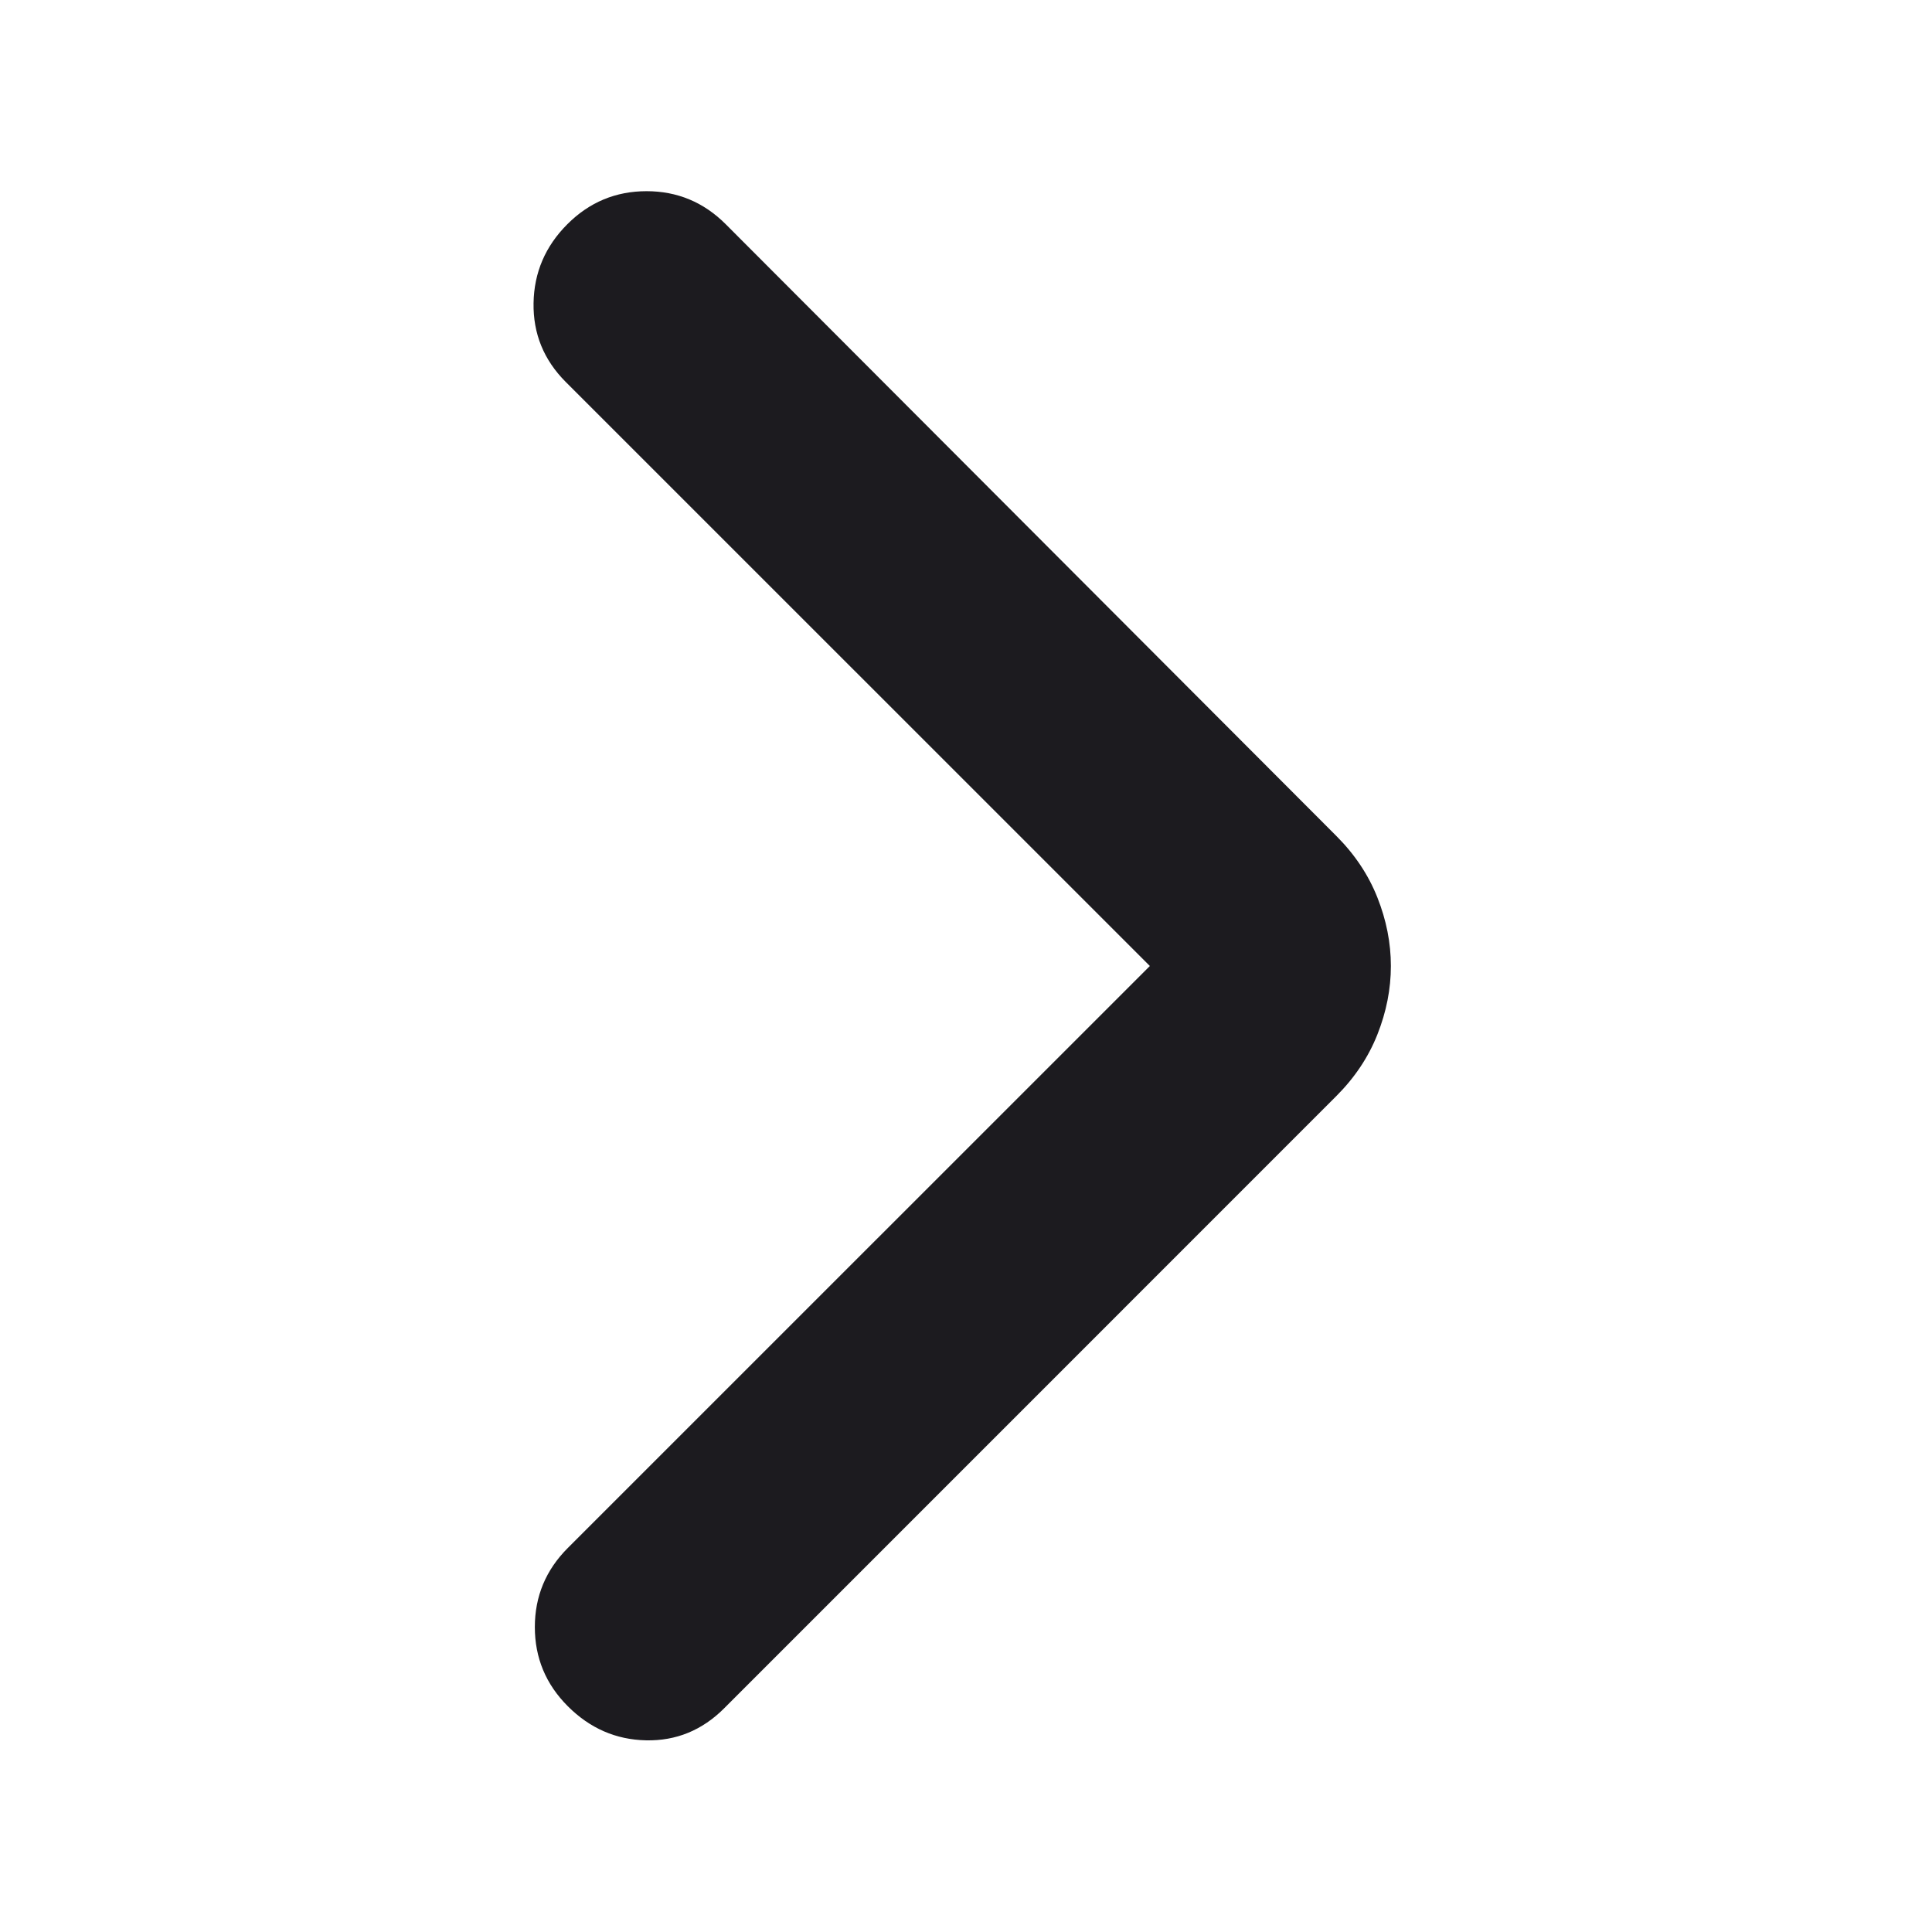
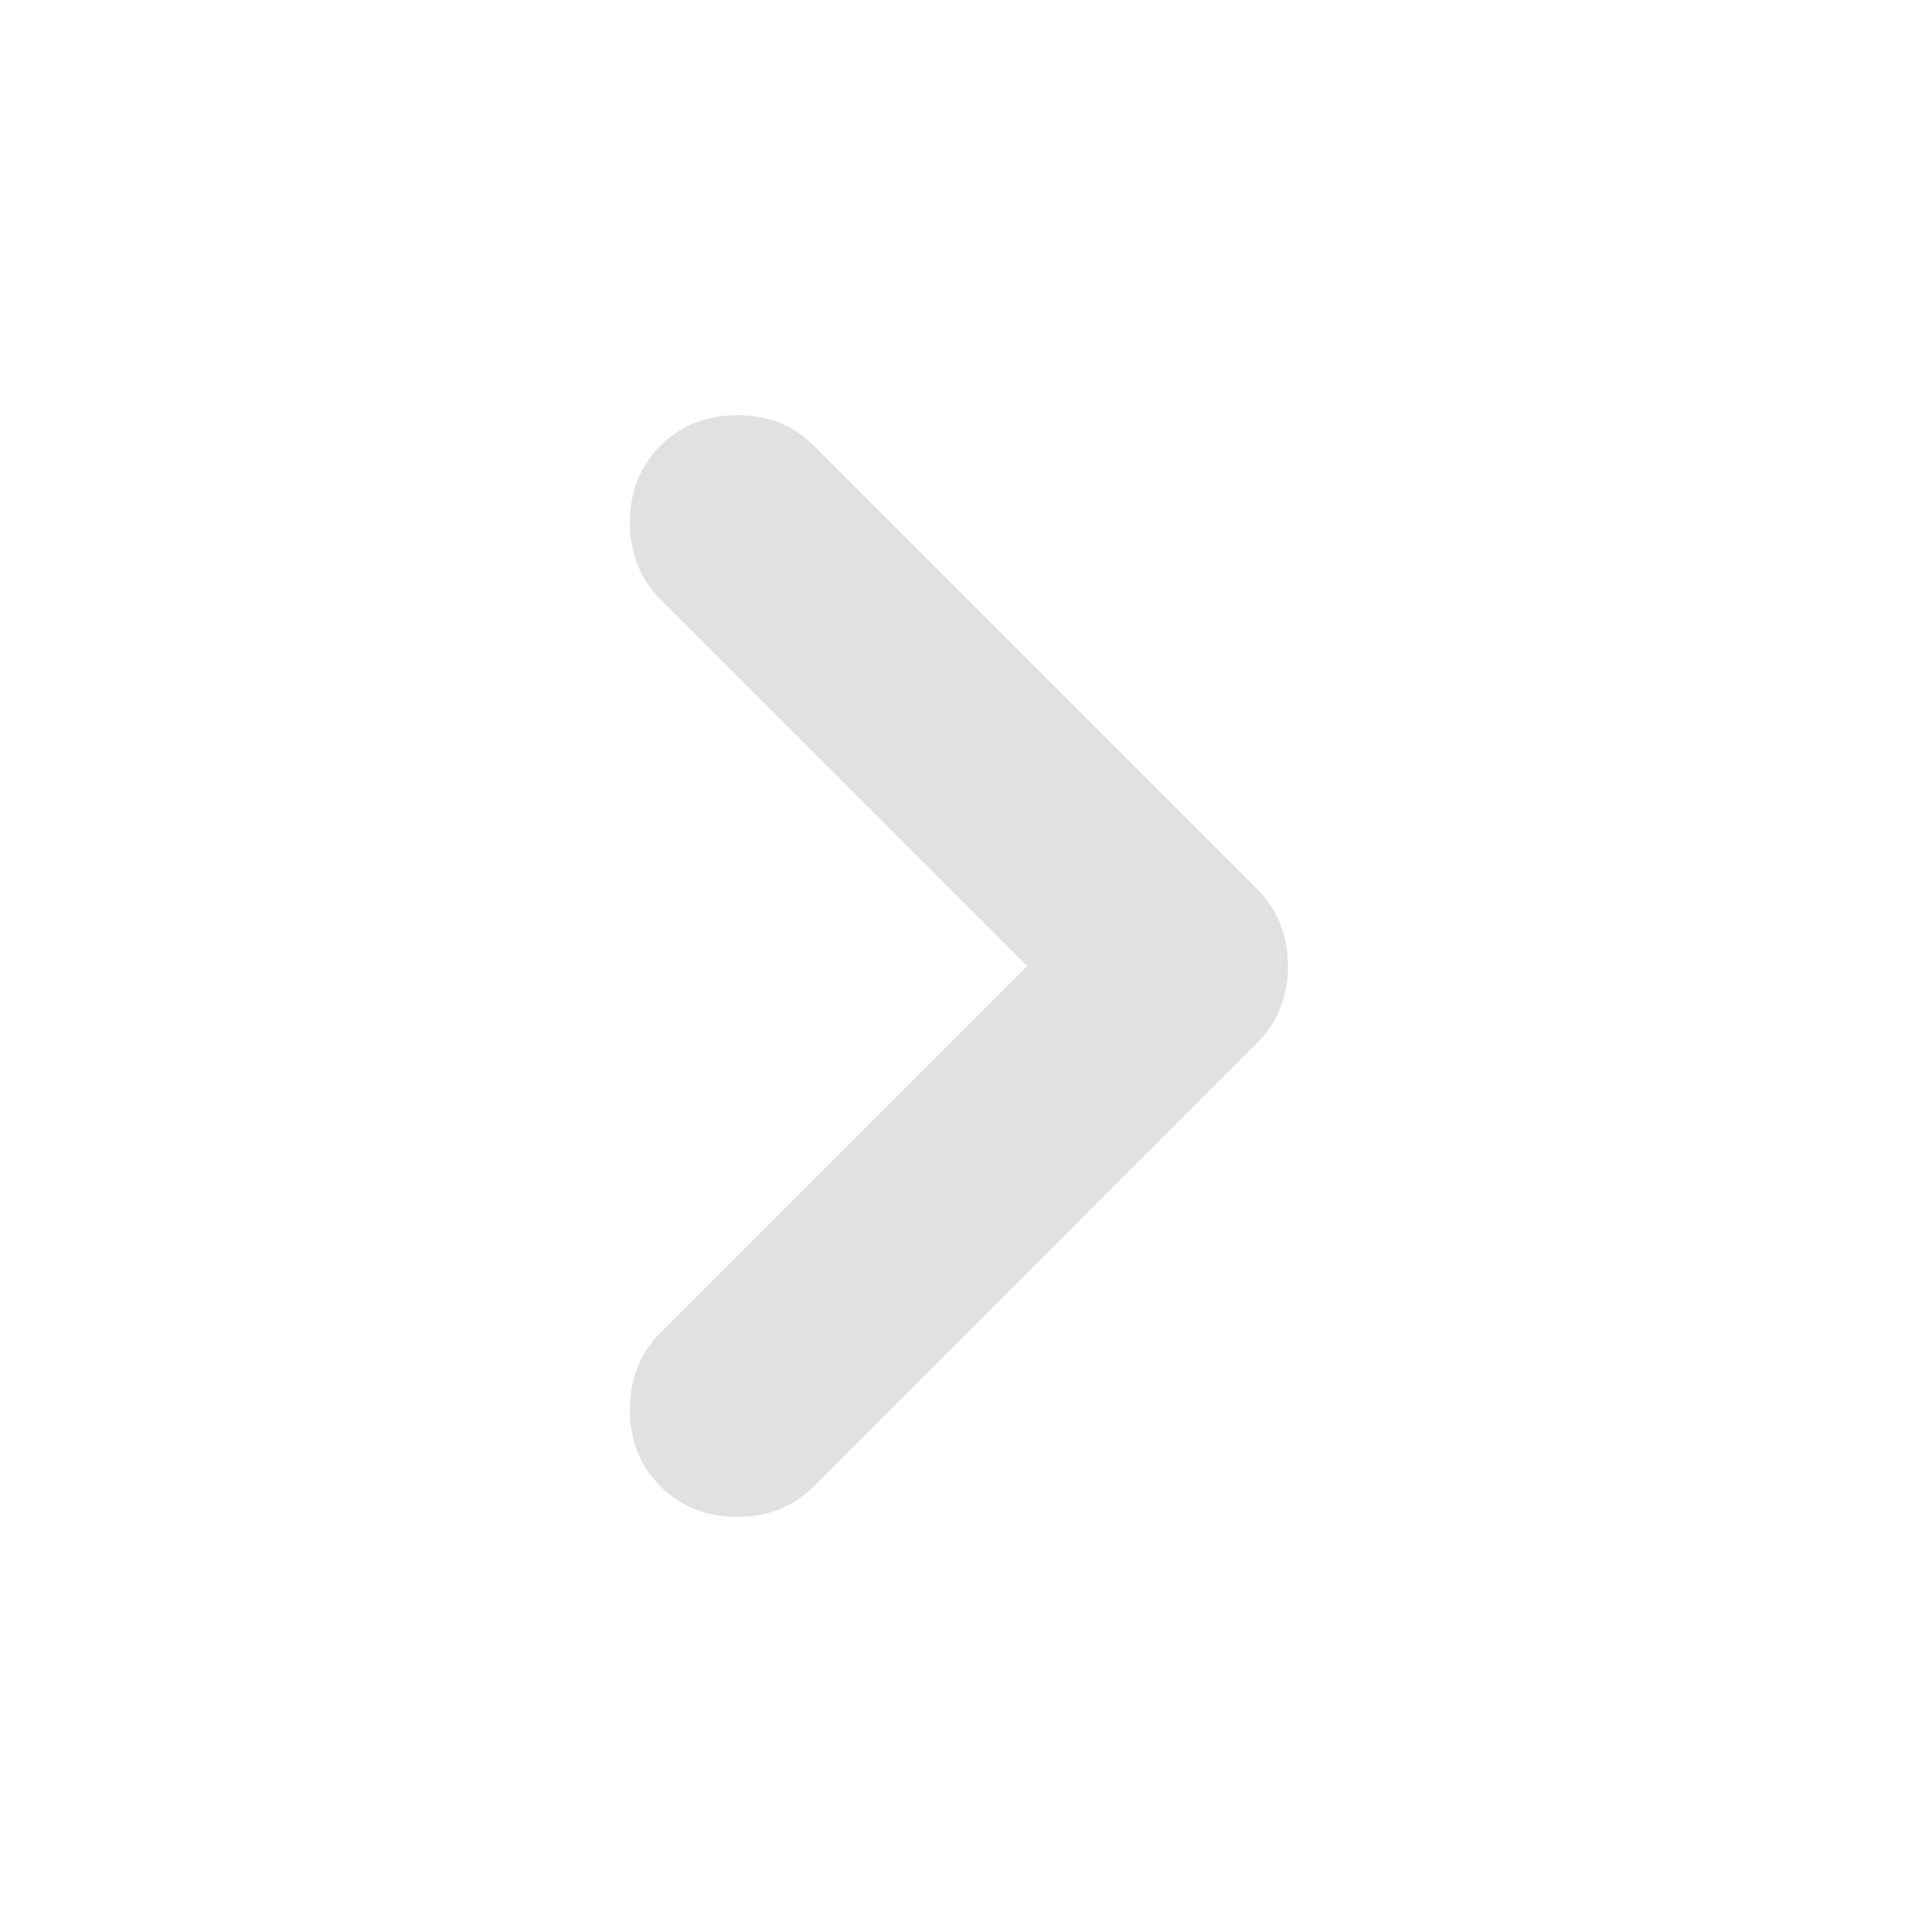
<svg xmlns="http://www.w3.org/2000/svg" width="24" height="24" viewBox="0 0 24 24" fill="none">
-   <mask id="mask0_107_2389" style="mask-type:alpha" maskUnits="userSpaceOnUse" x="0" y="0" width="24" height="24">
-     <rect width="24" height="24" fill="#D9D9D9" />
-   </mask>
-   <g mask="url(#mask0_107_2389)">
-     <path d="M14.284 12L7.029 4.746C6.755 4.472 6.622 4.145 6.628 3.766C6.634 3.386 6.774 3.059 7.048 2.785C7.322 2.511 7.65 2.375 8.032 2.375C8.413 2.375 8.741 2.511 9.015 2.785L16.6 10.384C16.828 10.612 16.998 10.866 17.11 11.148C17.222 11.43 17.278 11.714 17.278 12C17.278 12.286 17.222 12.57 17.11 12.852C16.998 13.134 16.828 13.388 16.6 13.616L8.996 21.221C8.722 21.495 8.398 21.627 8.025 21.619C7.652 21.611 7.328 21.47 7.054 21.196C6.78 20.922 6.644 20.594 6.644 20.212C6.644 19.831 6.78 19.503 7.054 19.229L14.284 12Z" fill="#1C1B1F" />
-   </g>
+   <path d="M12.761 12L8.204 7.443C7.951 7.19 7.825 6.873 7.825 6.49C7.825 6.108 7.951 5.79 8.204 5.537C8.458 5.284 8.775 5.158 9.158 5.158C9.54 5.158 9.858 5.284 10.111 5.537L15.613 11.04C15.747 11.174 15.845 11.323 15.907 11.487C15.969 11.65 16 11.821 16 12C16 12.179 15.969 12.35 15.907 12.514C15.845 12.677 15.747 12.826 15.613 12.96L10.111 18.463C9.858 18.716 9.54 18.843 9.158 18.843C8.775 18.843 8.458 18.716 8.204 18.463C7.951 18.21 7.825 17.892 7.825 17.51C7.825 17.128 7.951 16.81 8.204 16.557L12.761 12Z" fill="#E1E1E1" />
</svg>
